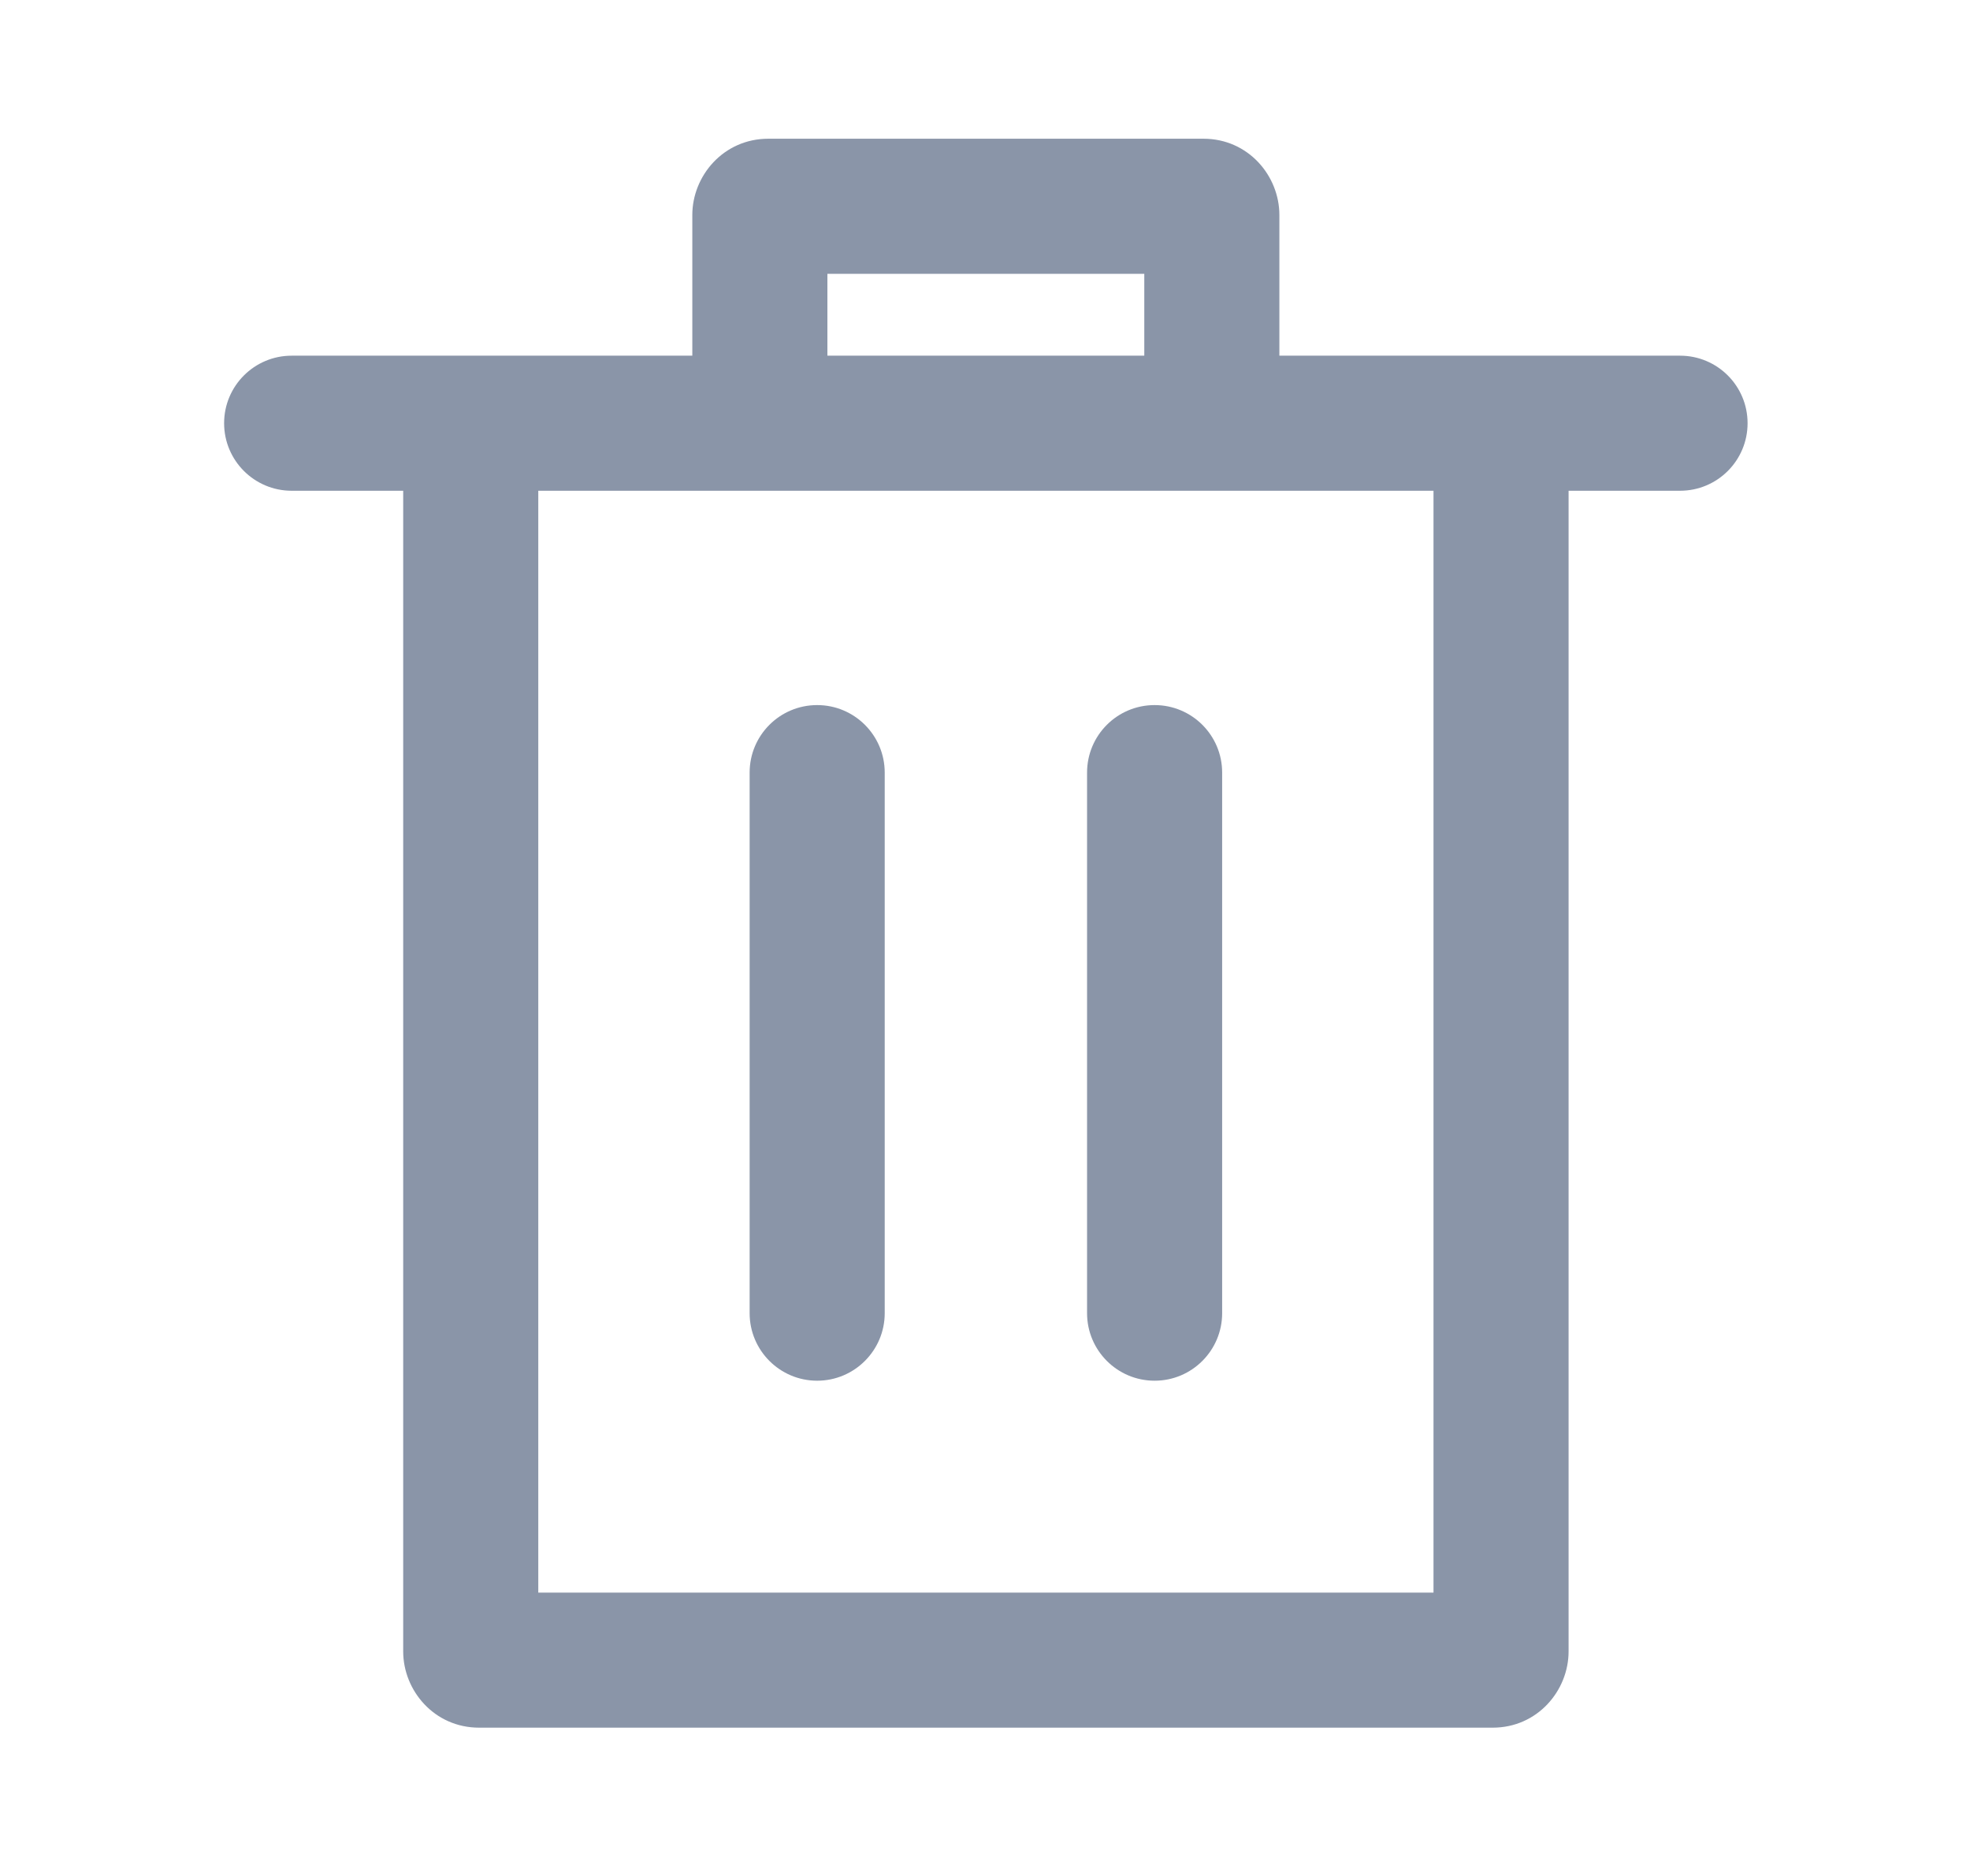
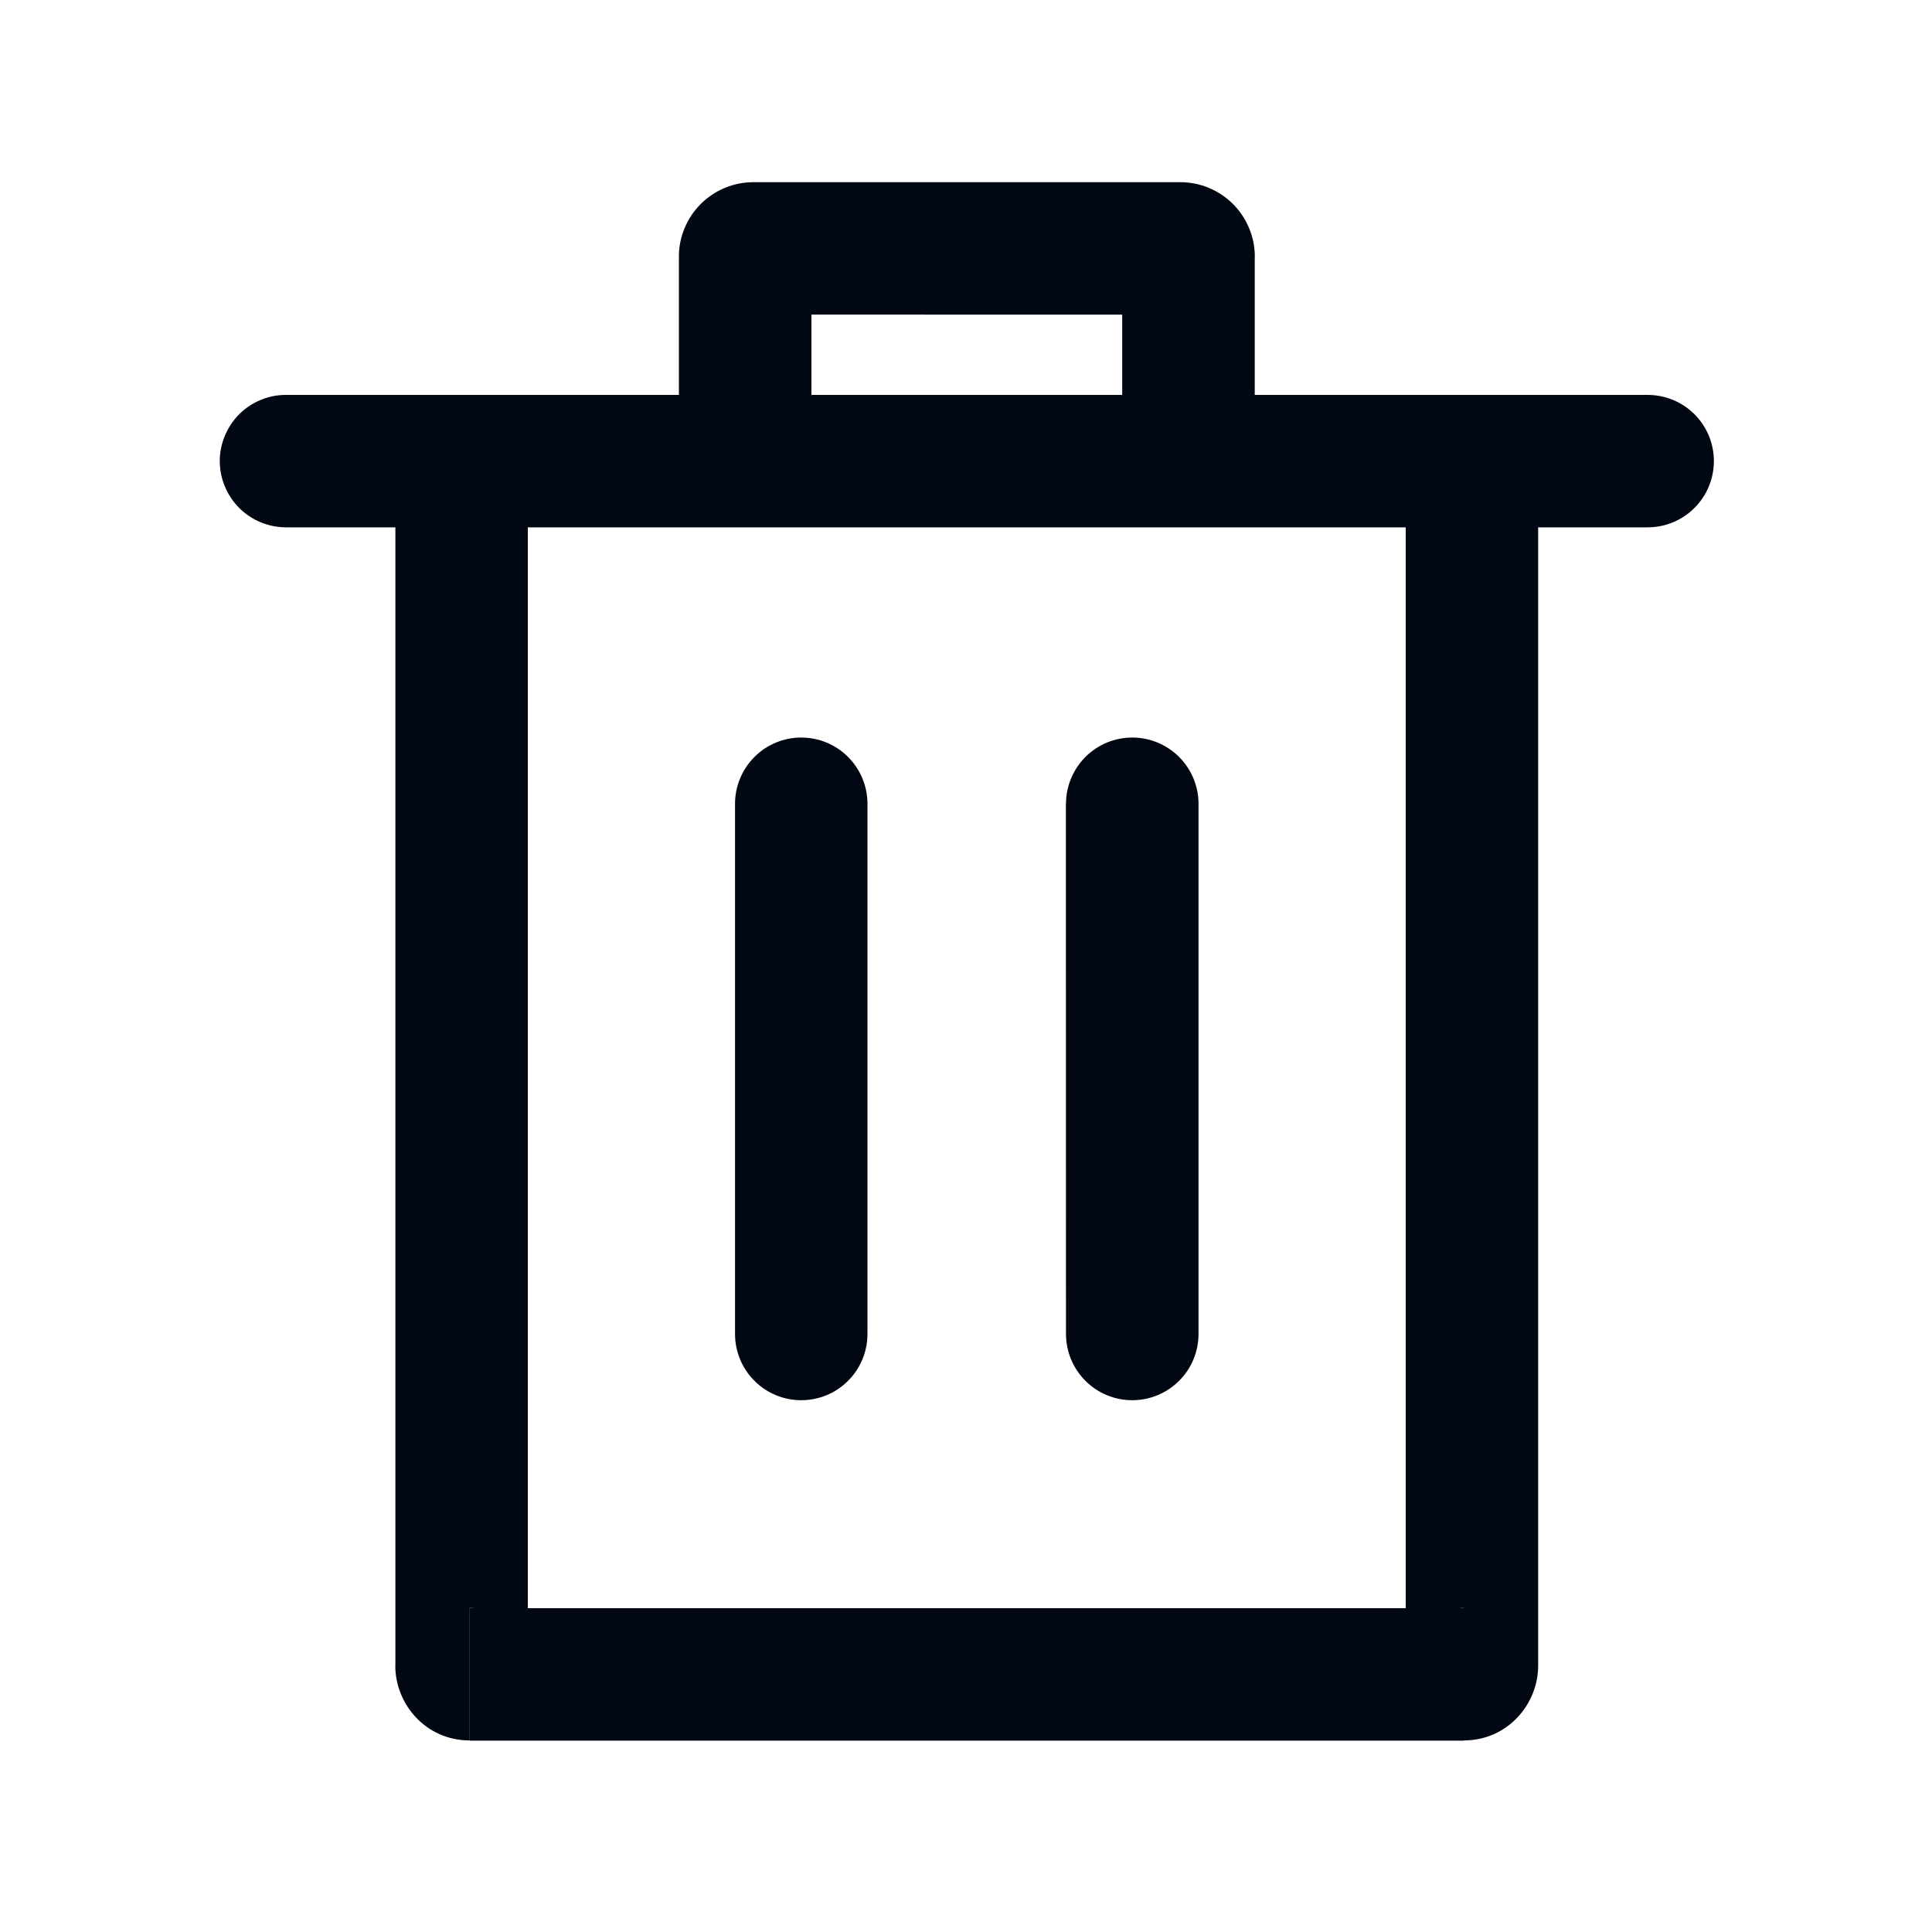
- <svg xmlns="http://www.w3.org/2000/svg" width="21" height="20" viewBox="0 0 21 20" fill="none" color="#8A95A8">
-   <path d="M3.109 3.792C2.712 3.792 2.389 4.114 2.389 4.512C2.389 4.91 2.712 5.232 3.109 5.232L3.109 3.792ZM17.909 5.232C18.307 5.232 18.629 4.91 18.629 4.512C18.629 4.114 18.307 3.792 17.909 3.792V5.232ZM9.431 8.237C9.431 7.839 9.108 7.517 8.711 7.517C8.313 7.517 7.991 7.839 7.991 8.237L9.431 8.237ZM7.991 14C7.991 14.397 8.313 14.72 8.711 14.72C9.108 14.72 9.431 14.397 9.431 14H7.991ZM13.028 8.237C13.028 7.839 12.706 7.517 12.308 7.517C11.91 7.517 11.588 7.839 11.588 8.237H13.028ZM11.588 14C11.588 14.397 11.91 14.72 12.308 14.72C12.706 14.72 13.028 14.397 13.028 14H11.588ZM3.109 4.512L3.109 5.232L17.909 5.232V4.512V3.792L3.109 3.792L3.109 4.512ZM8.1 3.822H8.82V2.292H8.1H7.38V3.822H8.1ZM12.918 2.292H12.198V3.822H12.918H13.638V2.292H12.918ZM12.829 2.199V2.919C12.45 2.919 12.198 2.607 12.198 2.292H12.918H13.638C13.638 1.875 13.307 1.479 12.829 1.479V2.199ZM8.1 2.292H8.82C8.82 2.607 8.569 2.919 8.19 2.919V2.199V1.479C7.712 1.479 7.38 1.875 7.38 2.292H8.1ZM5.018 5.23H4.298V17.606H5.018H5.738V5.23H5.018ZM5.107 17.699V18.419H15.912V17.699V16.979H5.107V17.699ZM16.001 17.606H16.721V5.23H16.001H15.281V17.606H16.001ZM15.912 17.699V18.419C16.39 18.419 16.721 18.023 16.721 17.606H16.001H15.281C15.281 17.291 15.533 16.979 15.912 16.979V17.699ZM5.018 17.606H4.298C4.298 18.023 4.629 18.419 5.107 18.419V17.699V16.979C5.486 16.979 5.738 17.291 5.738 17.606H5.018ZM8.711 8.237L7.991 8.237L7.991 14H8.711H9.431L9.431 8.237H8.711ZM12.308 8.237H11.588V14H12.308H13.028V8.237H12.308ZM8.19 2.199V2.919H10.509V2.199V1.479H8.19V2.199ZM10.509 2.199V2.919H12.829V2.199V1.479H10.509V2.199Z" fill="currentColor" />
+ <svg xmlns="http://www.w3.org/2000/svg" width="20" height="20" viewBox="0 0 20 20" fill="none" color="#010713">
+   <path d="M2.961 4.088C2.871 4.088 2.782 4.105 2.699 4.14C2.615 4.174 2.54 4.225 2.476 4.288C2.413 4.352 2.362 4.428 2.328 4.511C2.293 4.594 2.275 4.683 2.275 4.773C2.275 4.863 2.293 4.953 2.328 5.036C2.362 5.119 2.413 5.195 2.476 5.258C2.54 5.322 2.615 5.372 2.699 5.407C2.782 5.441 2.871 5.459 2.961 5.459V4.088ZM17.056 5.459C17.238 5.459 17.413 5.387 17.541 5.258C17.67 5.13 17.742 4.955 17.742 4.773C17.742 4.591 17.67 4.417 17.541 4.288C17.413 4.16 17.238 4.088 17.056 4.088V5.459ZM8.98 8.321C8.98 8.139 8.908 7.965 8.779 7.836C8.651 7.707 8.476 7.635 8.294 7.635C8.113 7.635 7.938 7.707 7.81 7.836C7.681 7.965 7.609 8.139 7.609 8.321H8.98ZM7.609 13.809C7.609 13.991 7.681 14.166 7.81 14.294C7.938 14.423 8.113 14.495 8.294 14.495C8.476 14.495 8.651 14.423 8.779 14.294C8.908 14.166 8.98 13.991 8.98 13.809H7.609ZM12.407 8.321C12.407 8.139 12.335 7.965 12.206 7.836C12.077 7.707 11.903 7.635 11.721 7.635C11.539 7.635 11.365 7.707 11.236 7.836C11.108 7.965 11.035 8.139 11.035 8.321H12.407ZM11.035 13.809C11.035 13.991 11.108 14.166 11.236 14.294C11.365 14.423 11.539 14.495 11.721 14.495C11.903 14.495 12.077 14.423 12.206 14.294C12.335 14.166 12.407 13.991 12.407 13.809H11.035ZM2.961 4.773V5.459H17.056V4.088H2.961V4.773ZM7.714 4.116H8.4V2.659H7.028V4.116H7.714ZM12.303 2.659H11.617V4.116H12.989V2.659H12.303ZM12.218 2.571V3.257C12.06 3.257 11.908 3.194 11.795 3.083C11.683 2.971 11.619 2.819 11.618 2.661H12.99C12.99 2.559 12.971 2.459 12.932 2.365C12.893 2.271 12.837 2.185 12.765 2.113C12.693 2.041 12.608 1.984 12.514 1.945C12.421 1.906 12.32 1.886 12.218 1.886V2.571ZM7.713 2.66H8.399C8.398 2.818 8.335 2.97 8.222 3.082C8.11 3.193 7.958 3.256 7.799 3.256V1.886C7.698 1.886 7.597 1.906 7.503 1.945C7.41 1.984 7.324 2.041 7.253 2.113C7.181 2.185 7.124 2.27 7.086 2.364C7.047 2.458 7.027 2.558 7.028 2.659L7.713 2.66ZM4.778 5.457H4.093V17.244H5.464V5.457H4.778ZM4.863 17.333V18.019H15.153V16.648H4.863V17.333ZM15.237 17.243H15.923V5.457H14.552V17.244L15.237 17.243ZM15.152 17.331V18.017C15.608 18.017 15.923 17.64 15.923 17.243H14.553C14.553 16.943 14.791 16.646 15.152 16.646V17.331ZM4.777 17.243H4.092C4.092 17.64 4.406 18.017 4.862 18.017V16.646C5.224 16.646 5.462 16.944 5.462 17.243H4.777ZM8.294 8.319H7.609V13.809H8.98V8.321L8.294 8.319ZM11.72 8.319H11.034L11.035 13.809H12.407V8.321L11.72 8.319ZM7.799 2.571V3.256L10.009 3.257V1.886H7.799V2.571ZM10.009 2.571V3.257H12.218V1.886H10.009V2.571Z" fill="currentColor" />
</svg>
